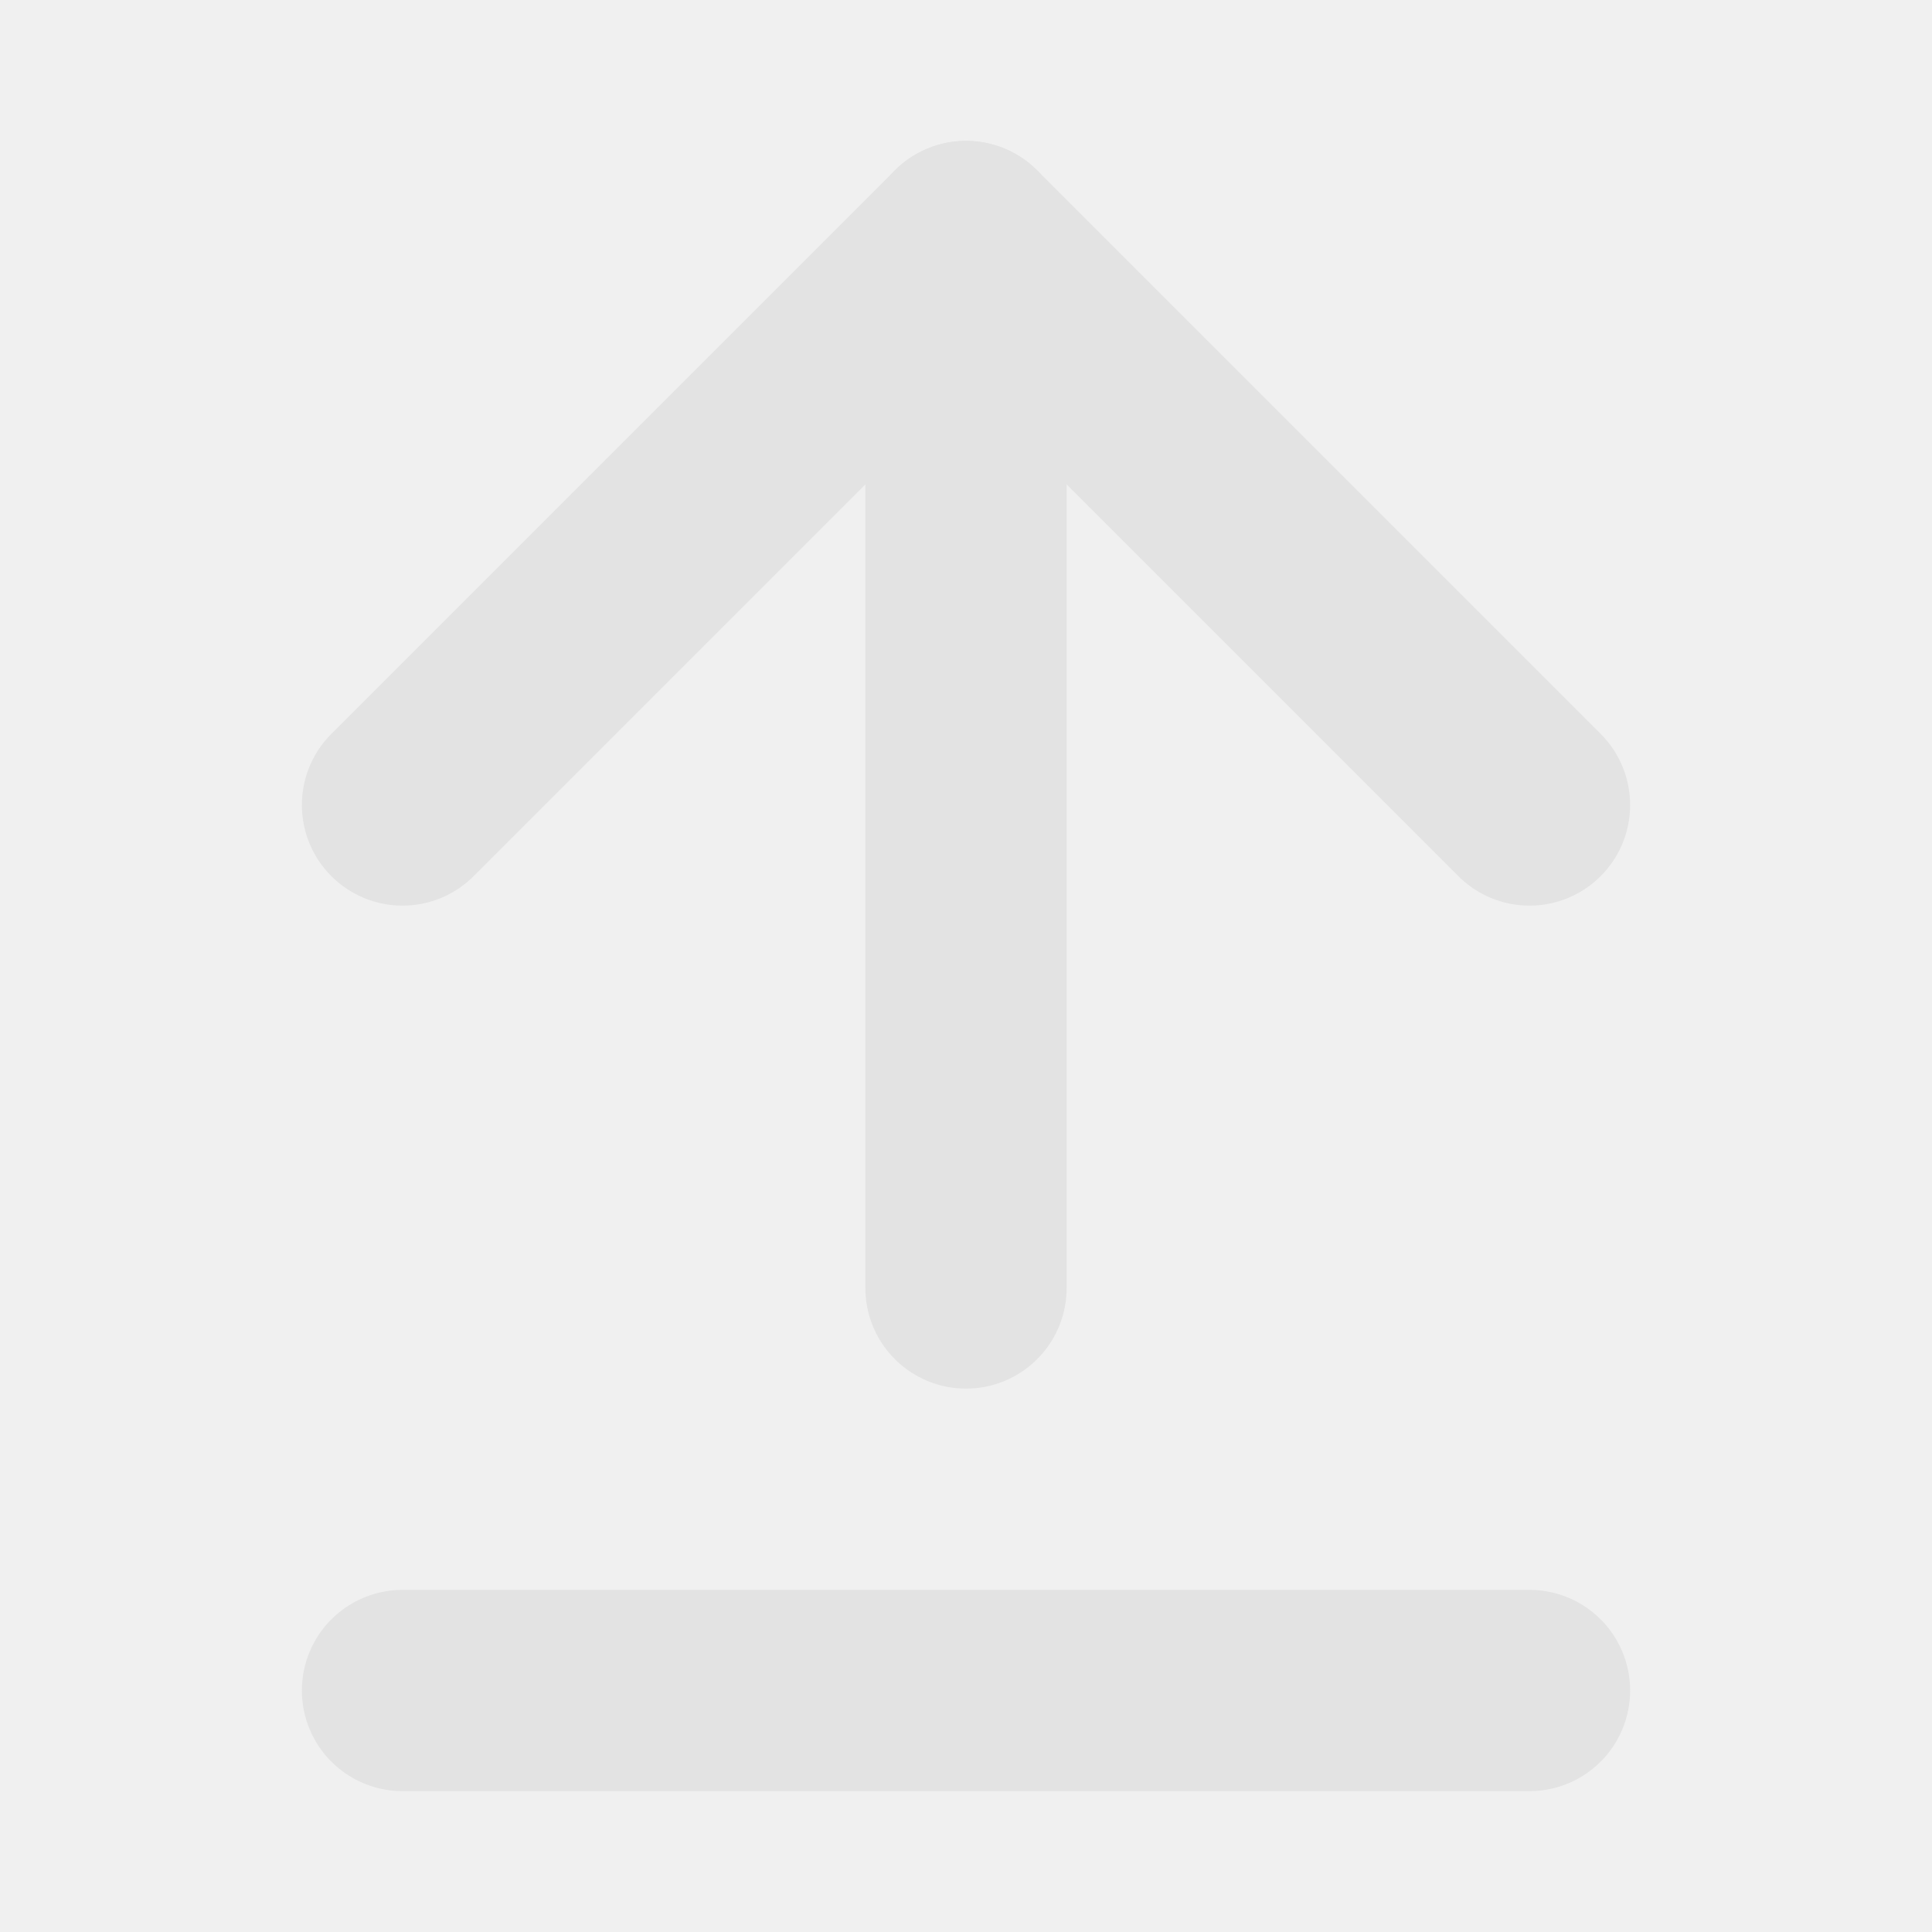
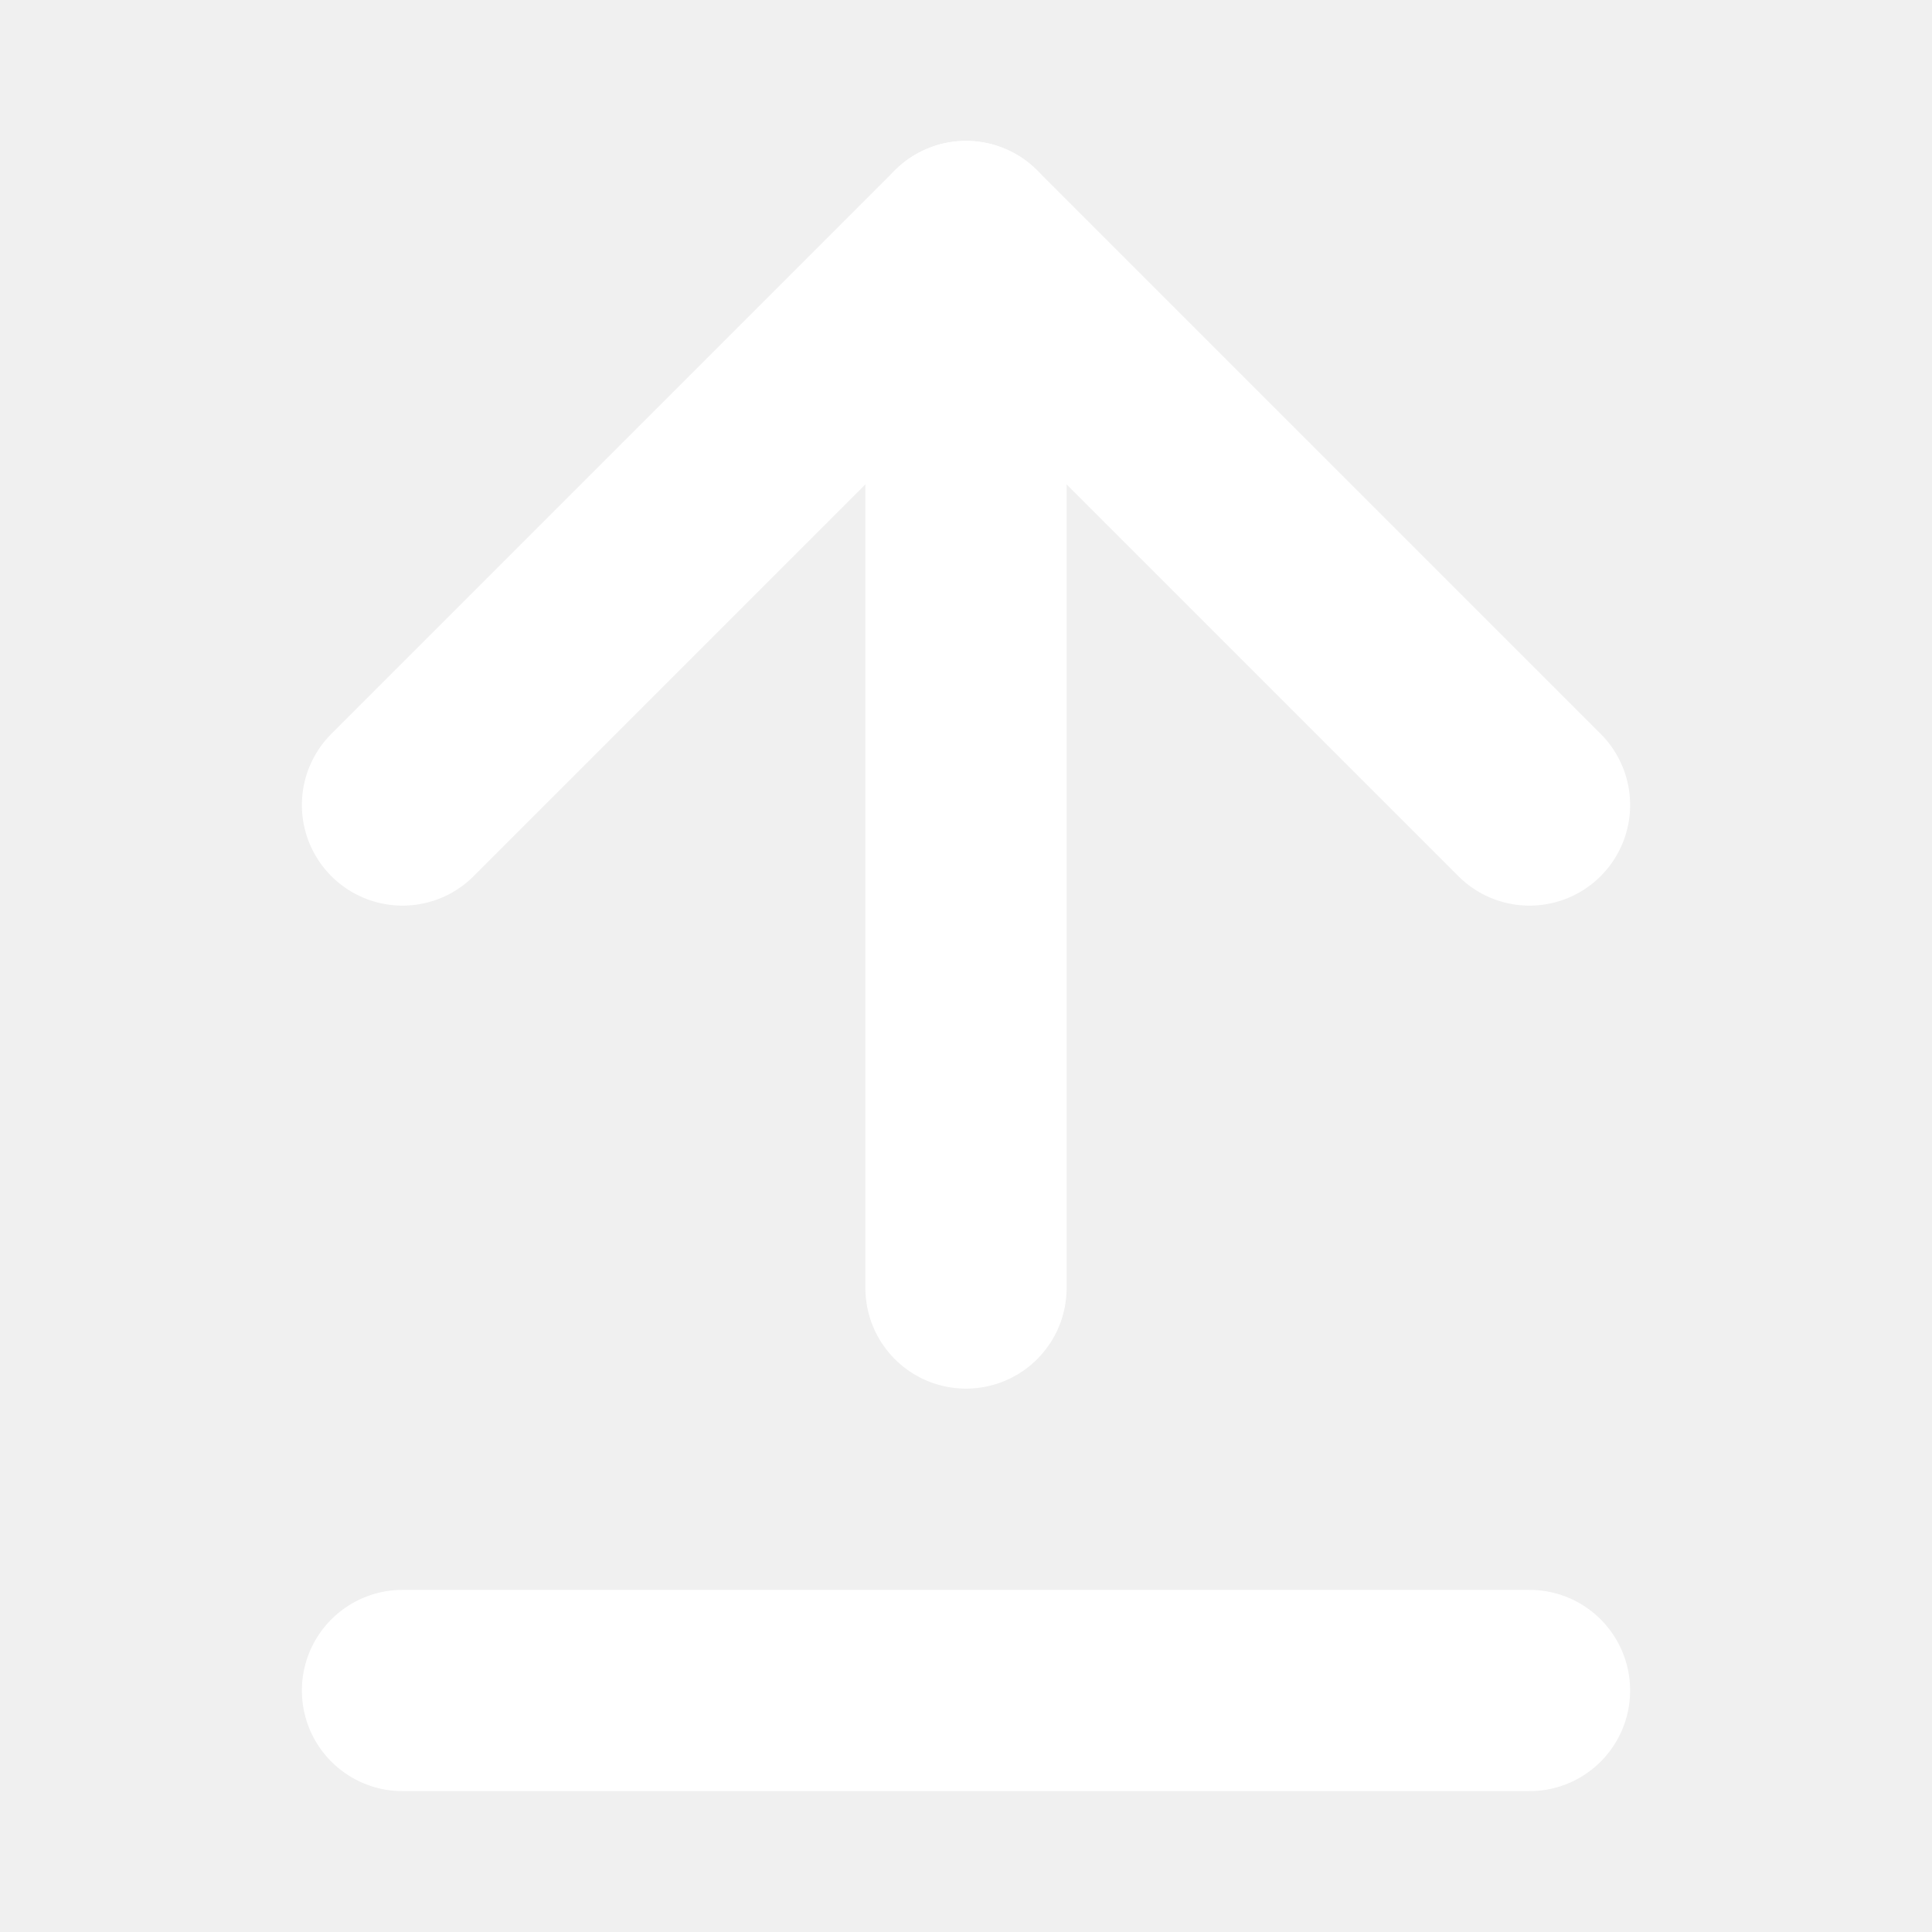
<svg xmlns="http://www.w3.org/2000/svg" id="a" viewBox="0 0 24 24">
  <defs>
-     <style>.b{fill:none;stroke:#e3e3e3;stroke-linecap:round;stroke-linejoin:round;stroke-width:2.5px;}</style>
+     <style>.b{fill:none;stroke:#fff;stroke-linecap:round;stroke-linejoin:round;stroke-width:2.5px;}</style>
  </defs>
  <polyline class="b" points="5 10 12 3 19 10" />
  <line class="b" x1="12" y1="3" x2="12" y2="16" />
  <line class="b" x1="5" y1="21" x2="19" y2="21" />
</svg>
